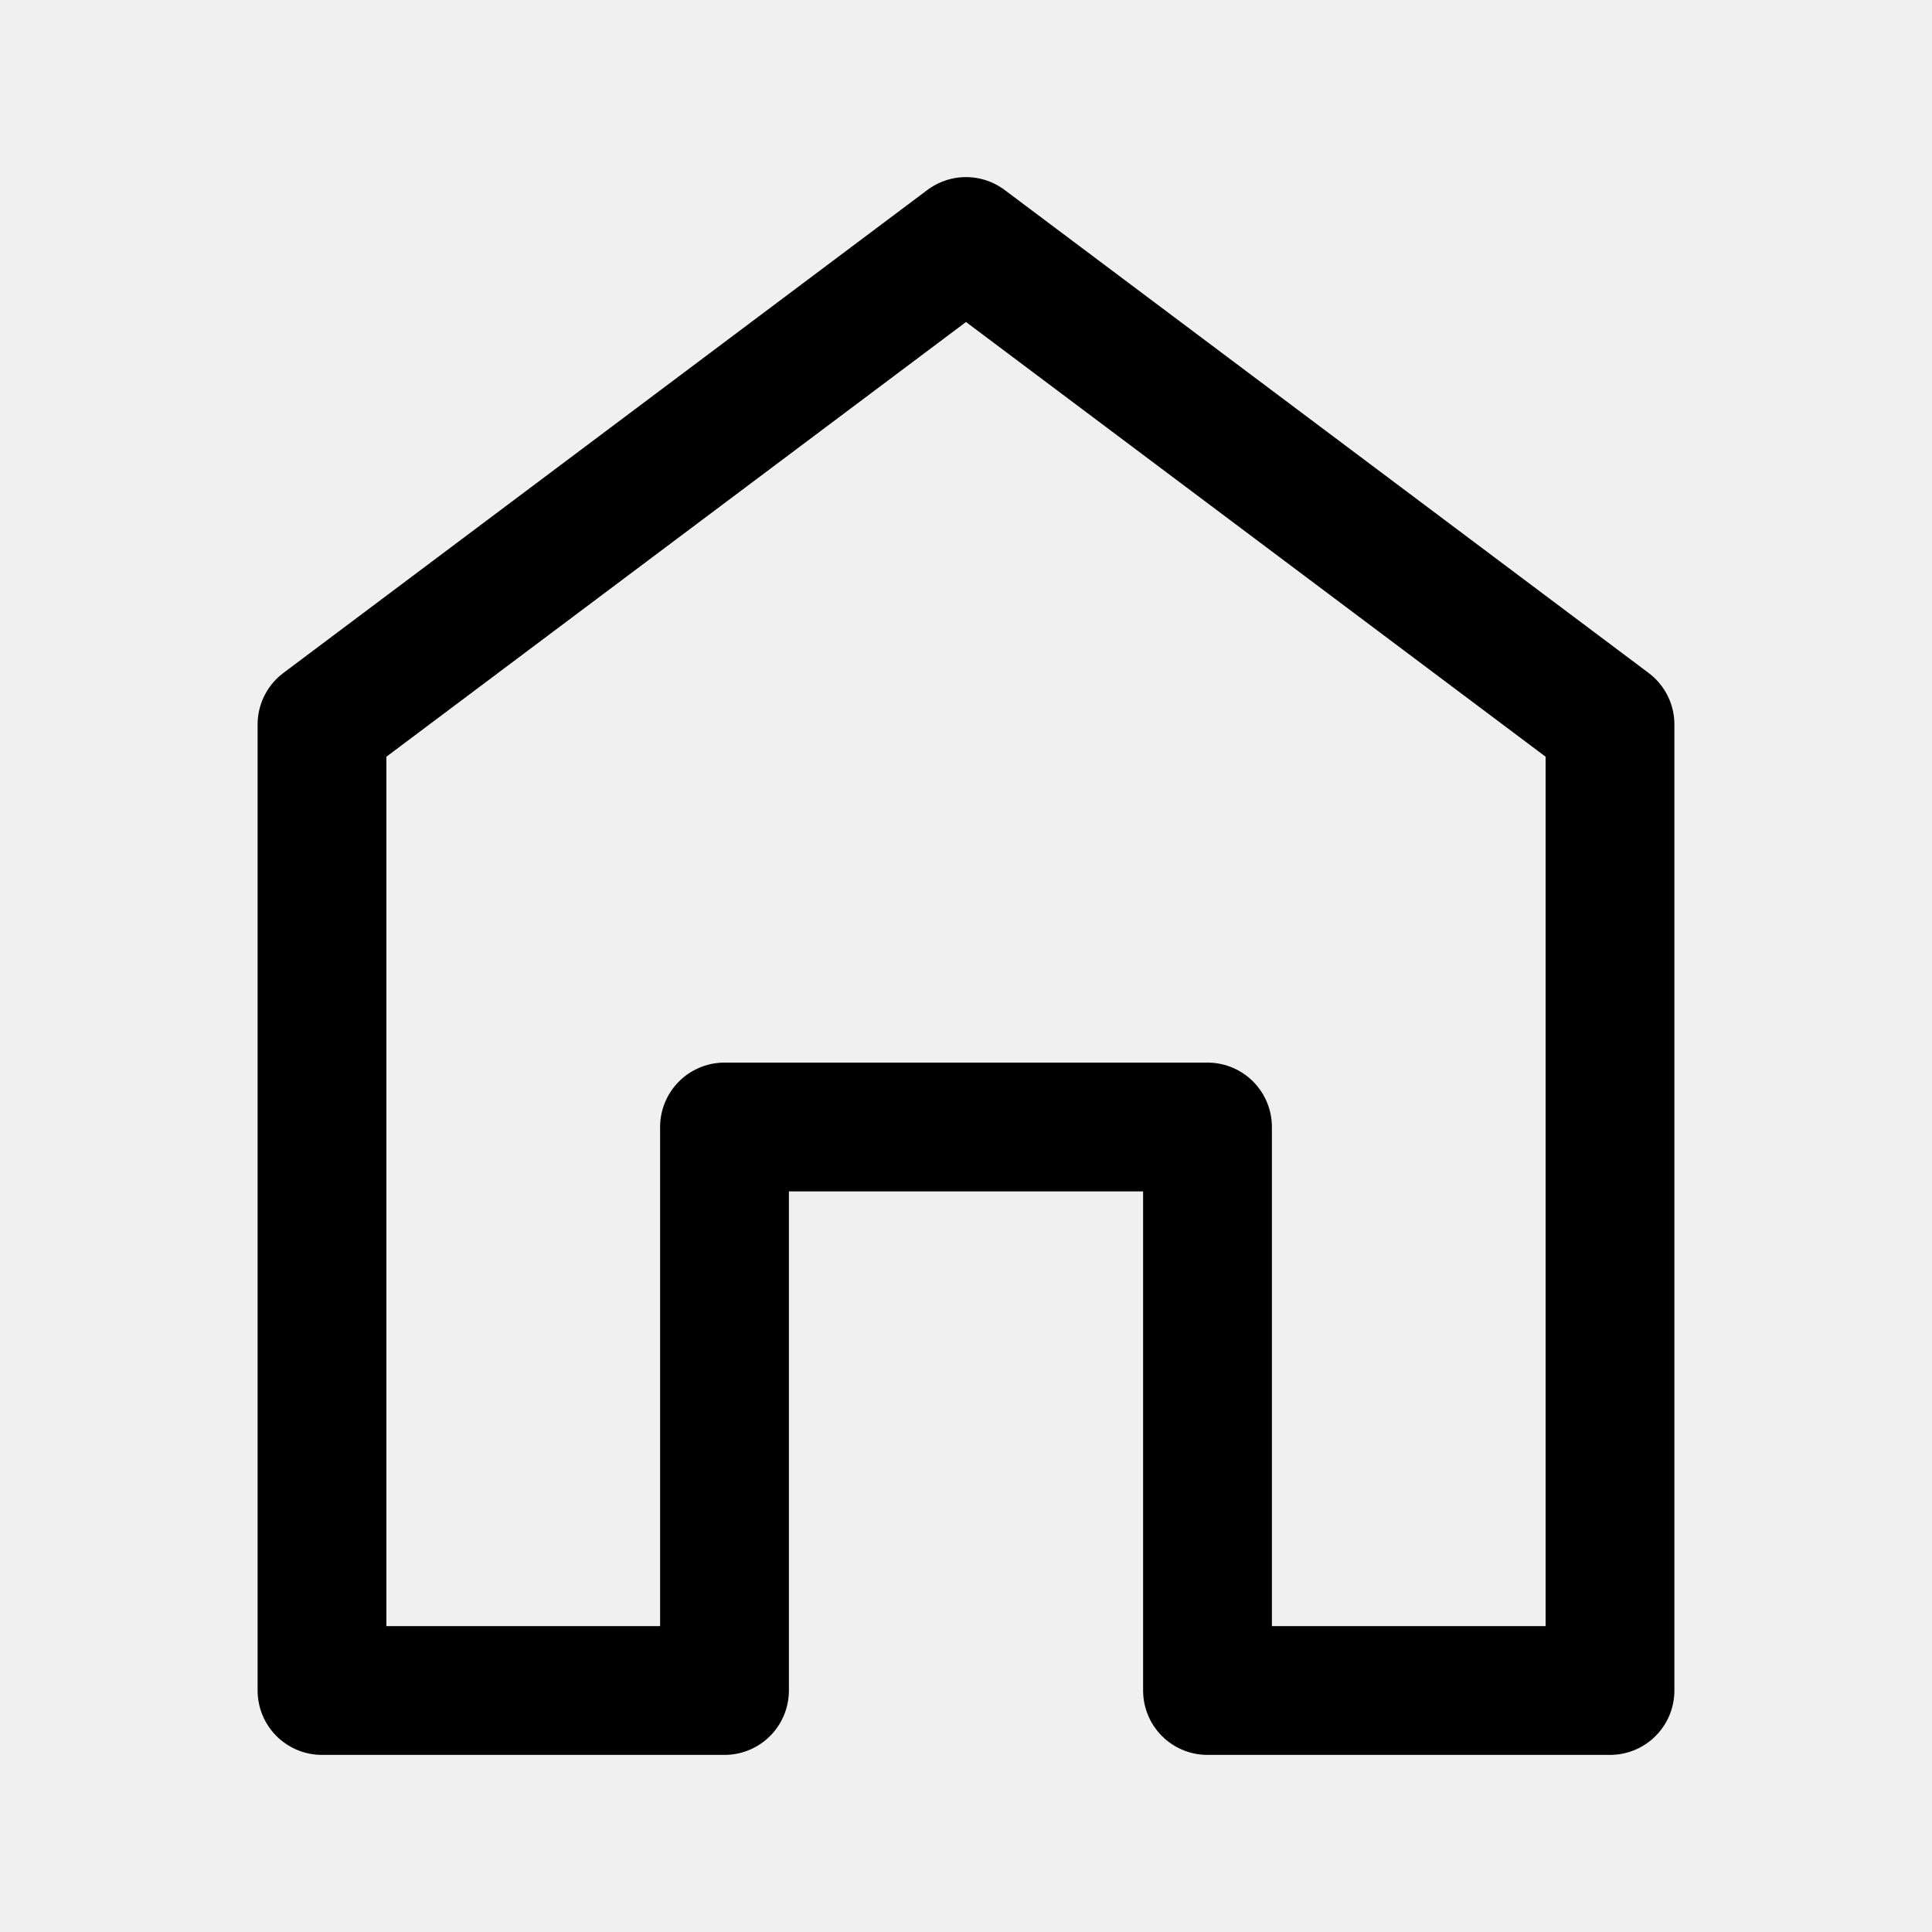
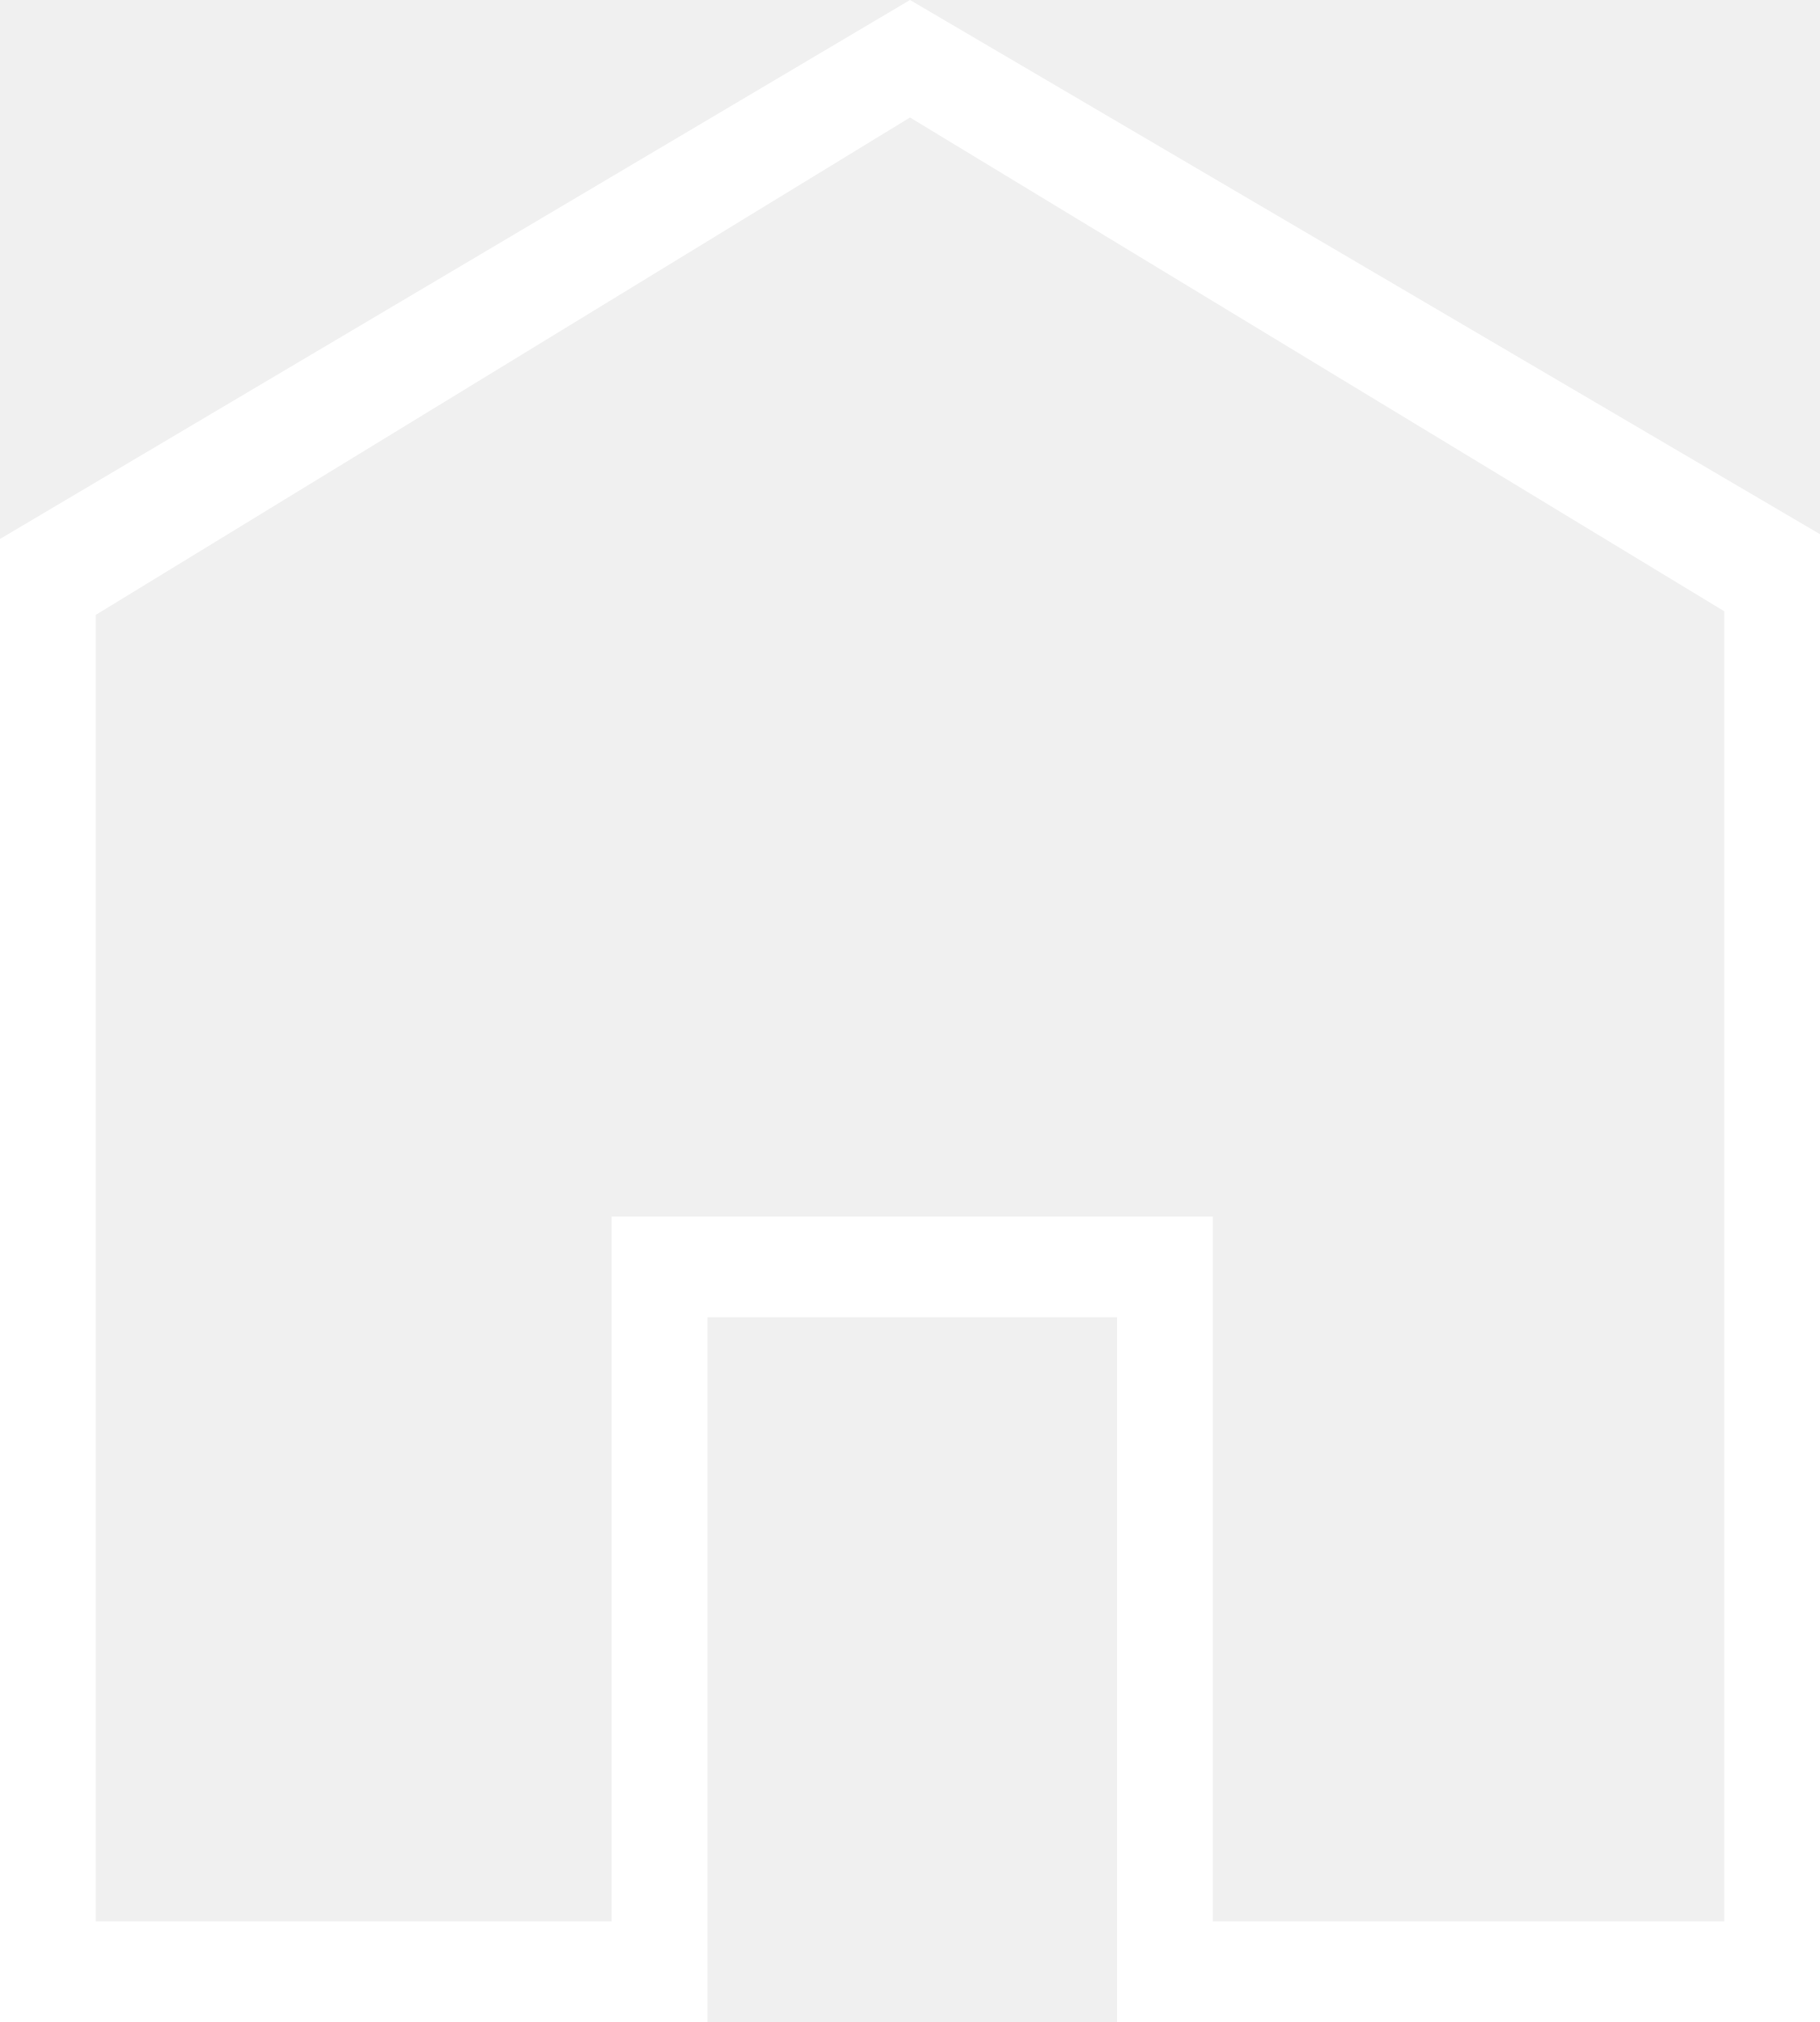
- <svg xmlns="http://www.w3.org/2000/svg" width="24" height="24" viewBox="0 0 24 24" fill="none">
-   <g clip-path="url(#clip0_9_3701)">
-     <path d="M12 3L4 9V21H9V14H15V21H20V9L12 3Z" stroke="black" stroke-width="1.6" stroke-linejoin="round" />
-   </g>
-   <defs>
-     <clipPath id="clip0_9_3701">
-       <rect width="24" height="24" fill="white" />
-     </clipPath>
-   </defs>
+ <svg xmlns="http://www.w3.org/2000/svg" width="18" height="20" viewBox="0 0 18 20" fill="none">
+   <path d="M9 1.162L0.947 6.082V19.004H6.049V12.033H11.995V19.004H17.053V6.046L9 1.162ZM9 0L18 5.284V20H11.048V13.029H6.997V20H0V5.331L9 0Z" fill="white" />
</svg>
